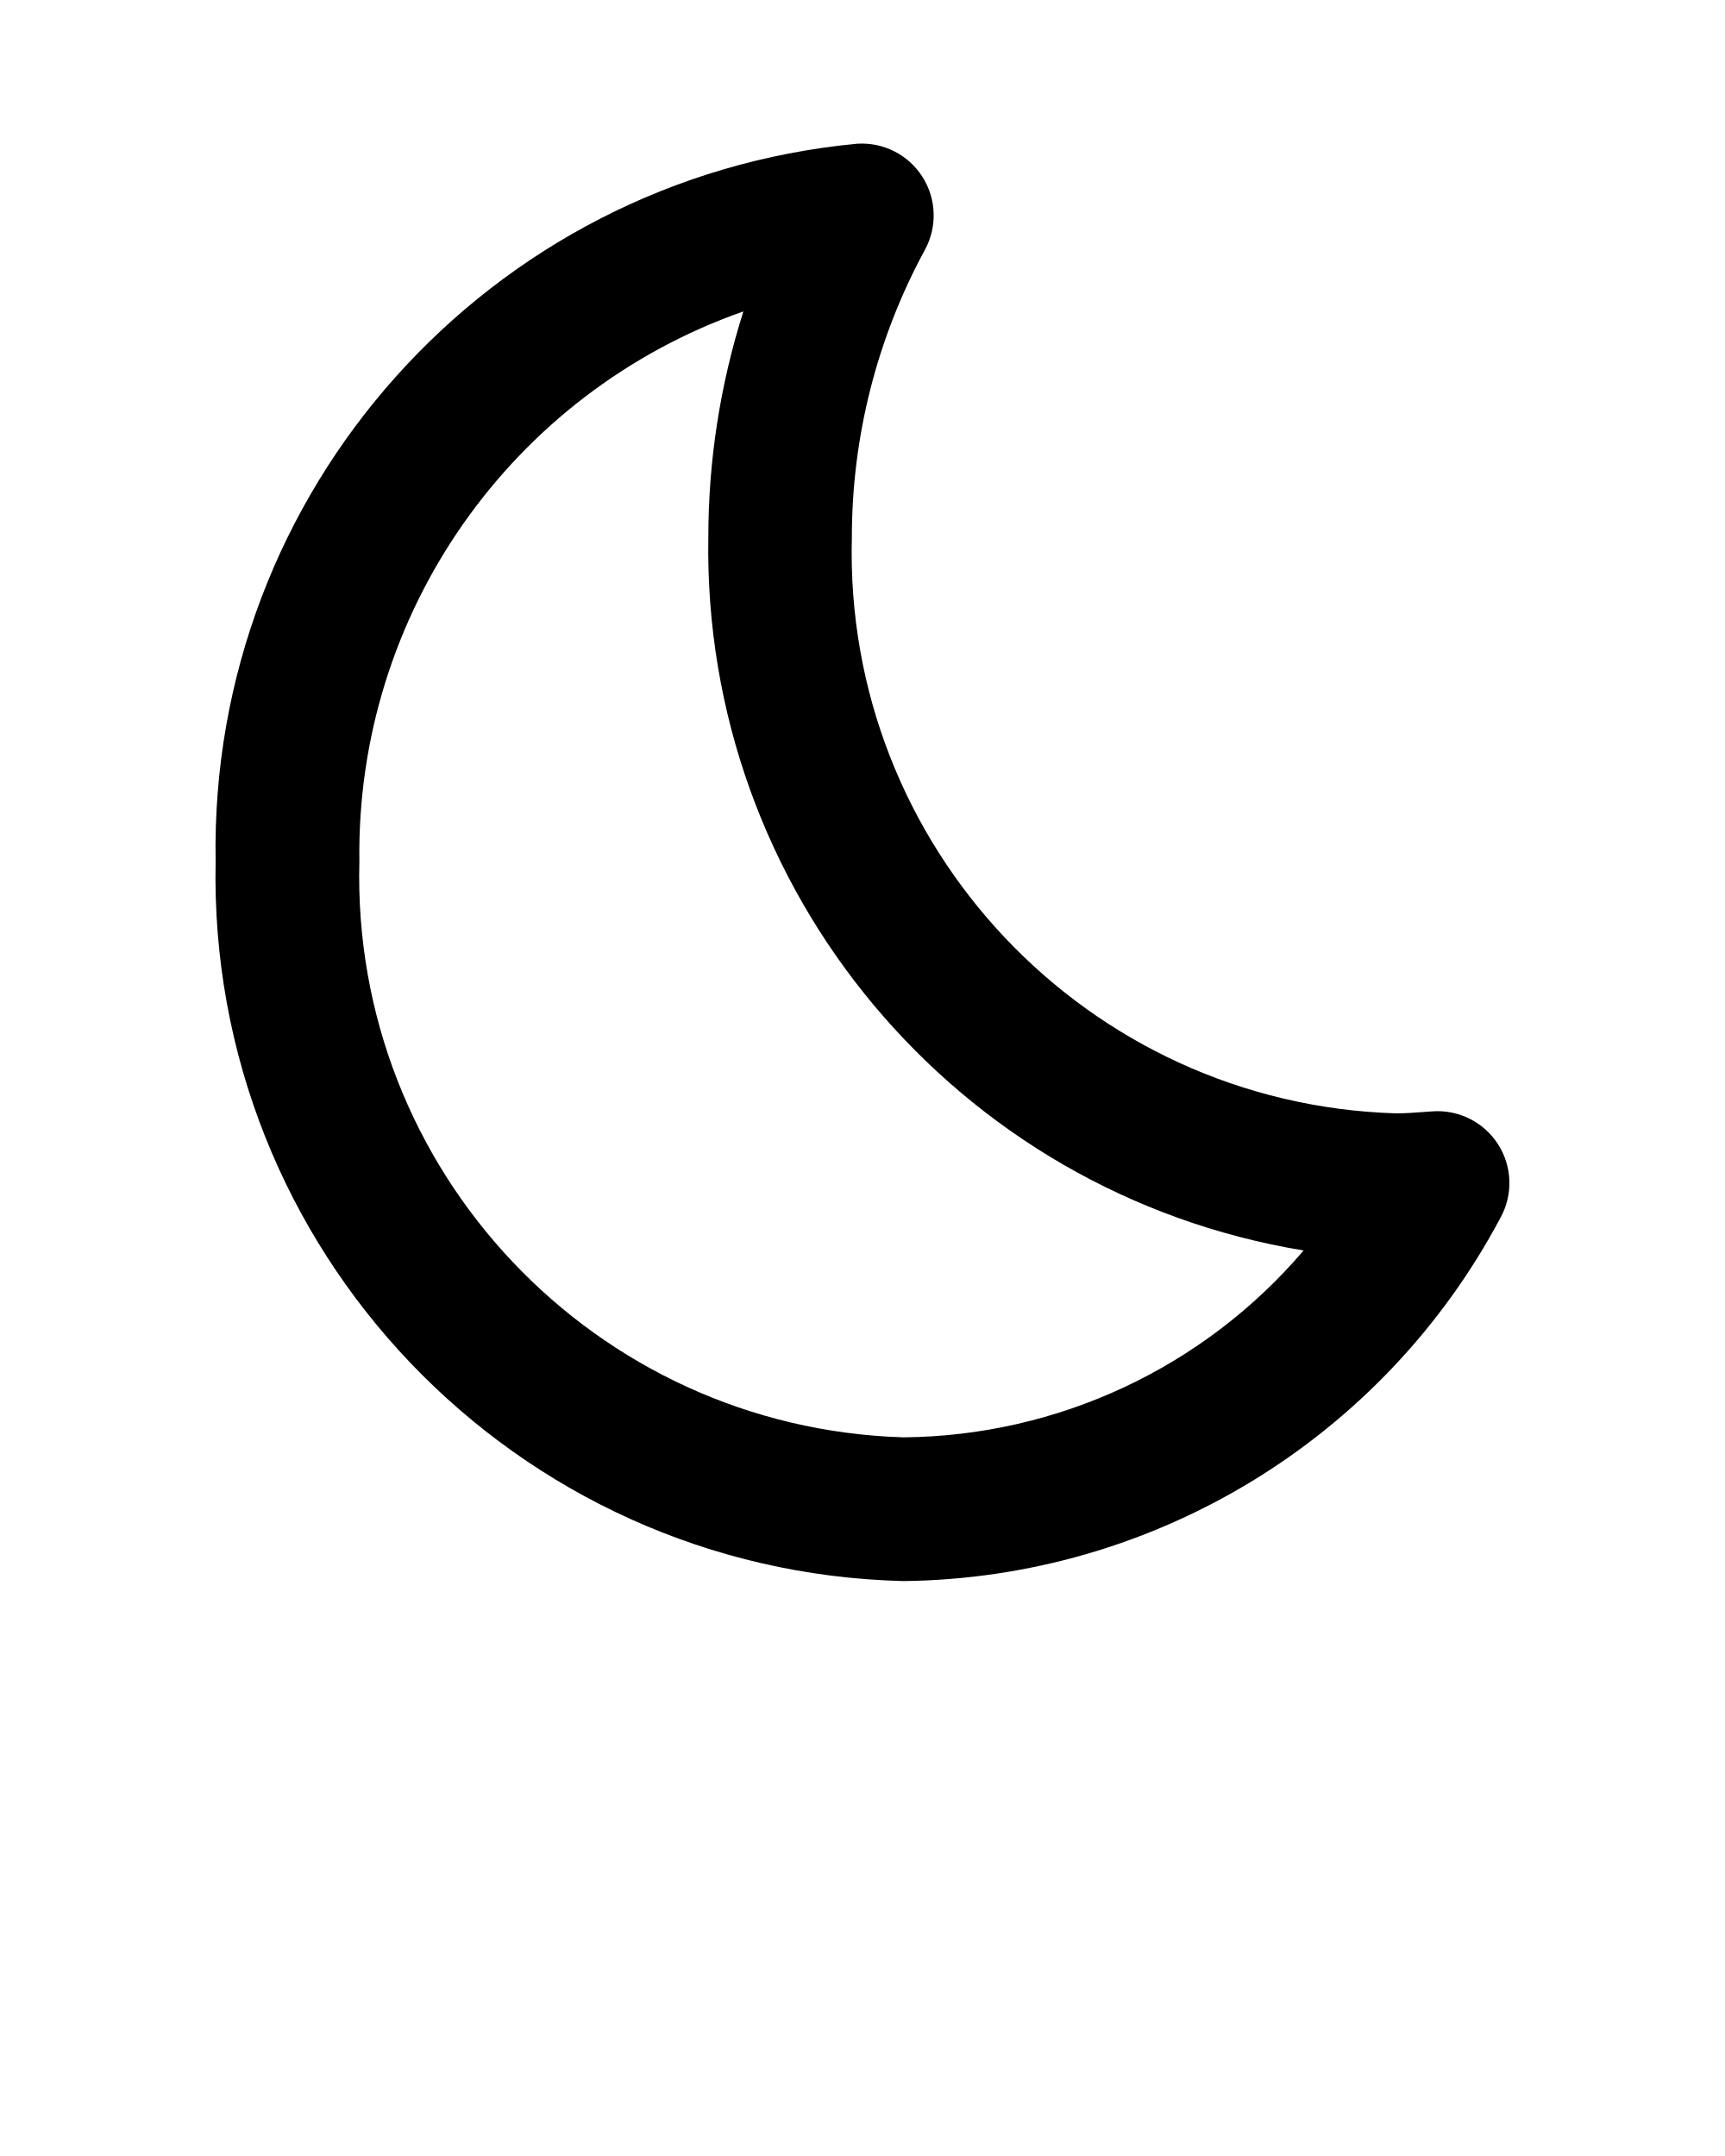
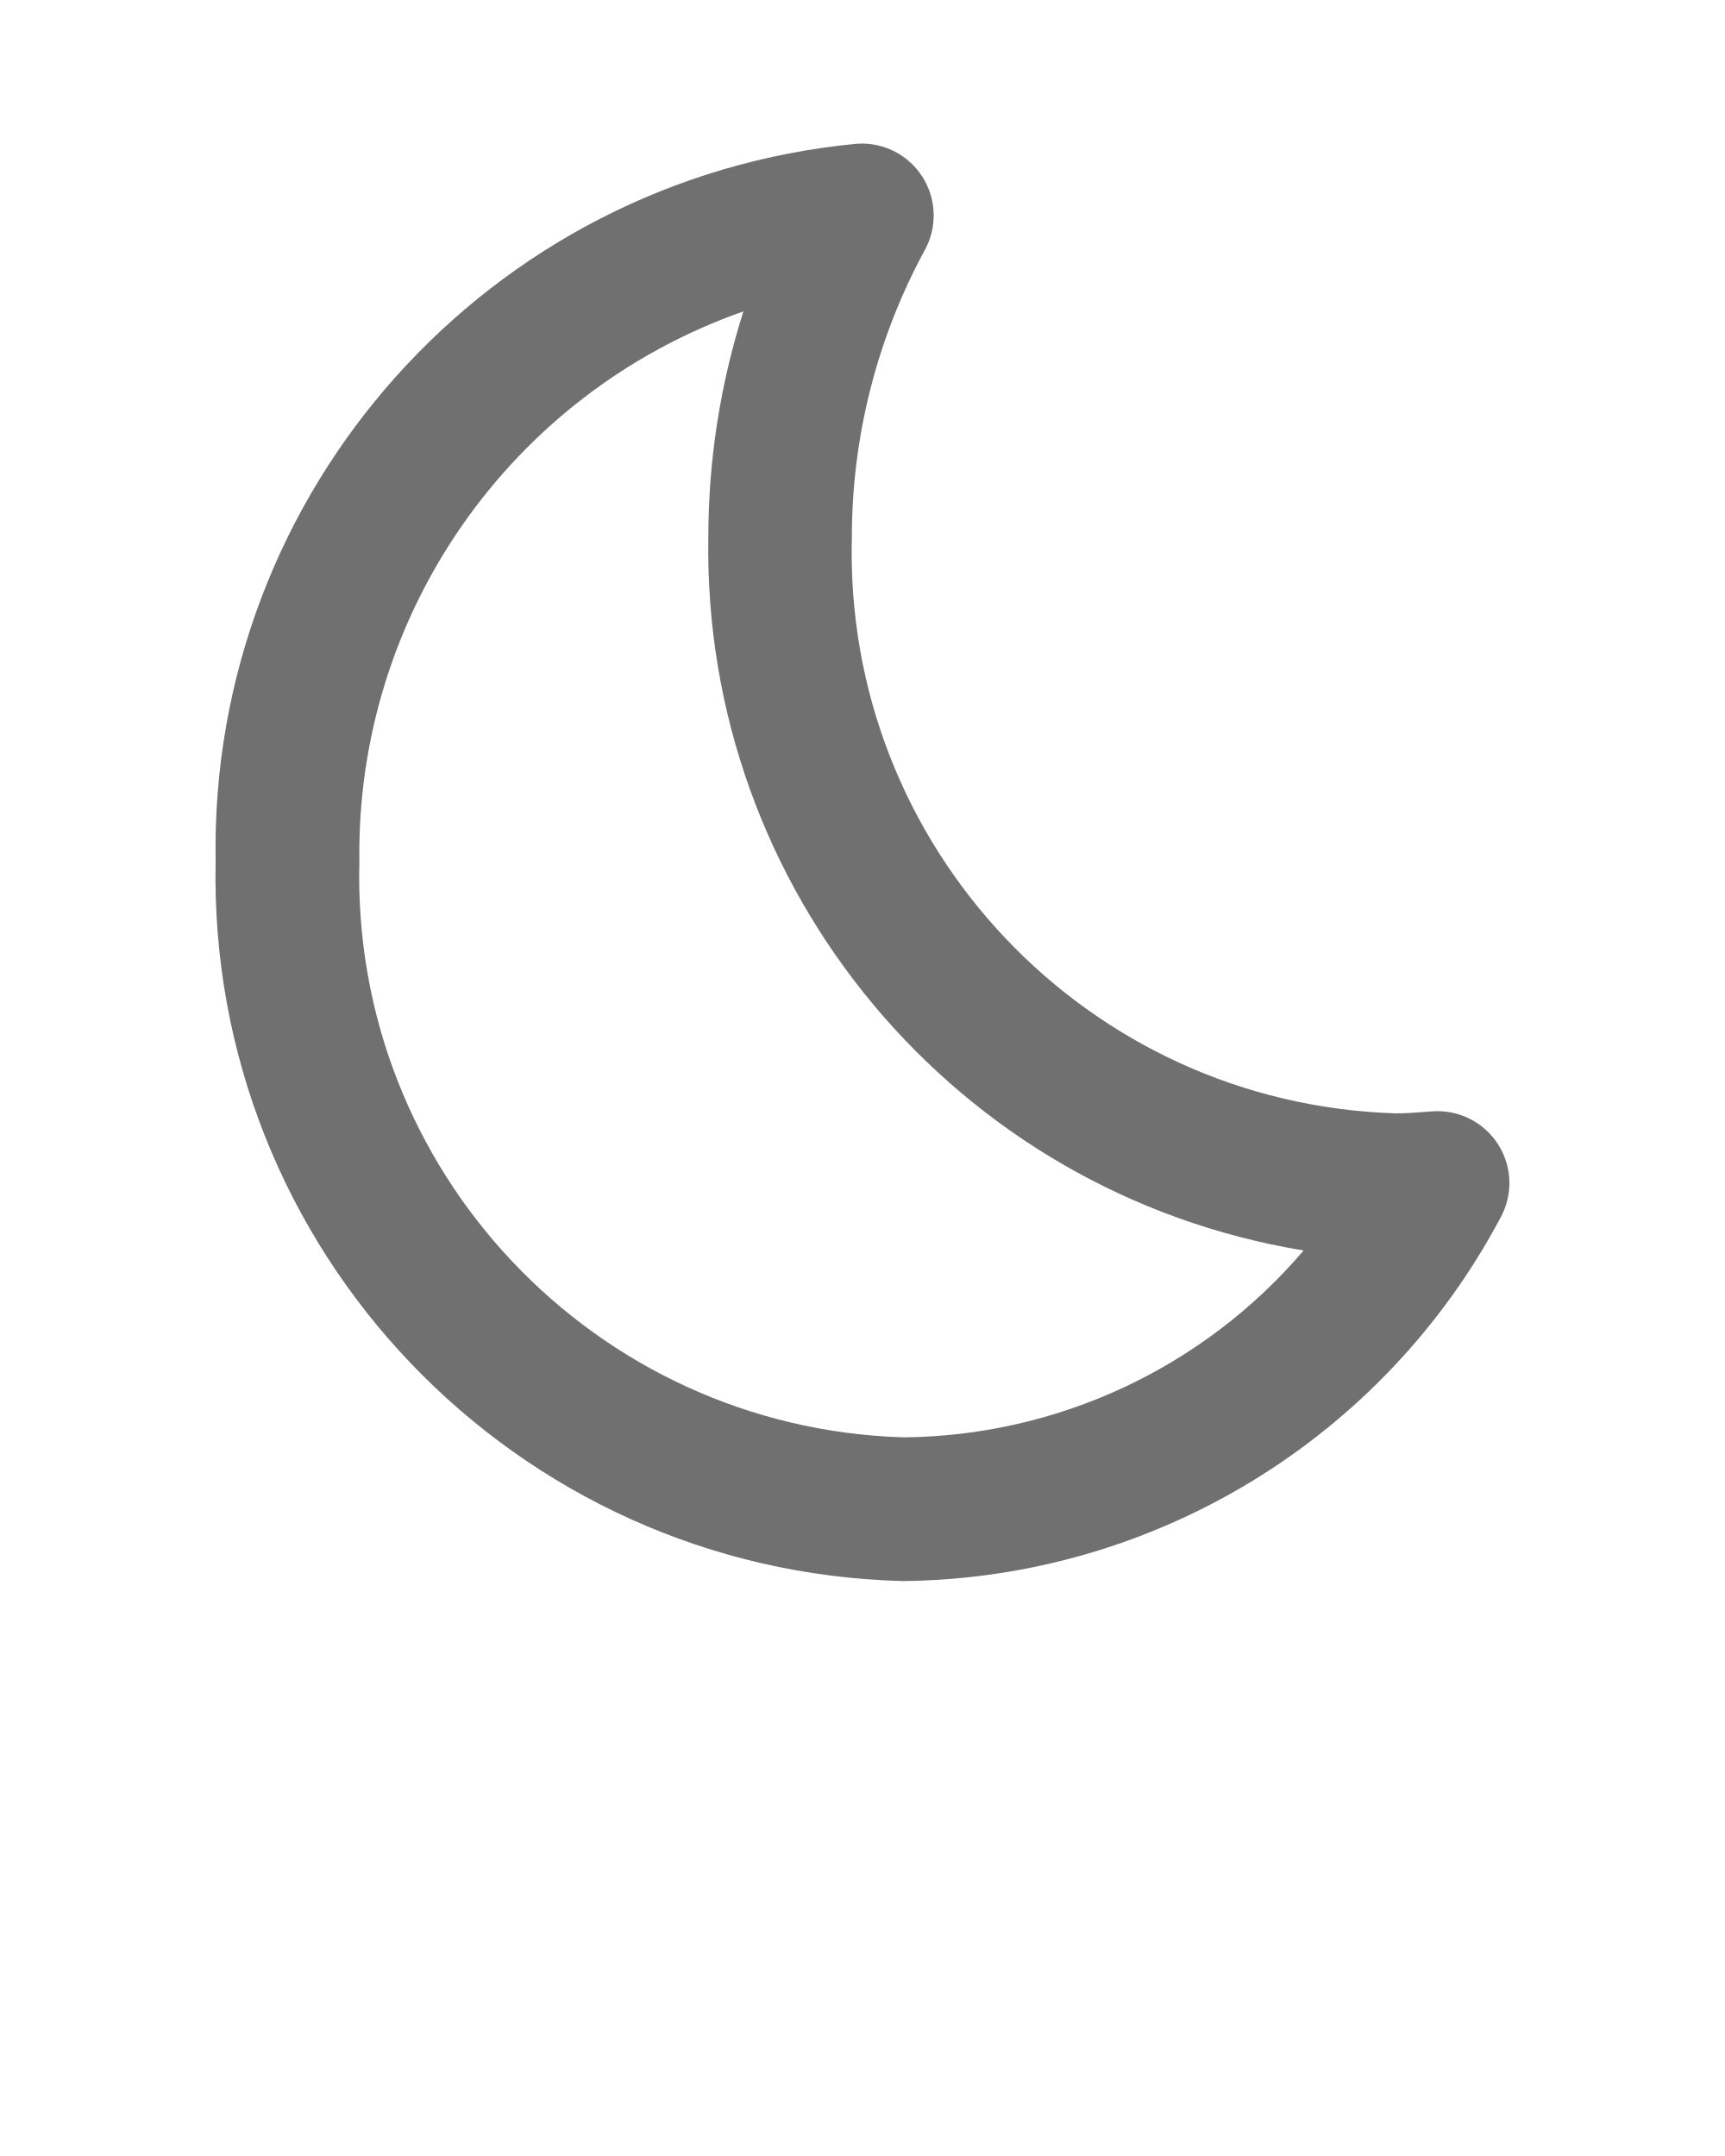
<svg xmlns="http://www.w3.org/2000/svg" viewBox="0 0 24 30" x="0px" y="0px">
-   <path d="M3,11.985A9.811,9.811,0,0,0,12.569,22a9.528,9.528,0,0,0,8.309-5.059,1,1,0,0,0-.947-1.477l-.11.008c-.131.01-.263.02-.4.02a7.811,7.811,0,0,1-7.569-8.015,8.378,8.378,0,0,1,1.016-4A1,1,0,0,0,11.923,2,9.855,9.855,0,0,0,3,11.985Zm7.343-7.652a10.382,10.382,0,0,0-.488,3.144A9.89,9.89,0,0,0,18.137,17.4,7.4,7.4,0,0,1,12.569,20,7.811,7.811,0,0,1,5,11.985,7.992,7.992,0,0,1,10.343,4.333Z" />
-   <text x="0" y="39" fill="#000000" font-size="5px" font-weight="bold" font-family="'Helvetica Neue', Helvetica, Arial-Unicode, Arial, Sans-serif">Created by Royyan Wijaya</text>
-   <text x="0" y="44" fill="#000000" font-size="5px" font-weight="bold" font-family="'Helvetica Neue', Helvetica, Arial-Unicode, Arial, Sans-serif">from the Noun Project</text>
+   <path d="M3,11.985A9.811,9.811,0,0,0,12.569,22a9.528,9.528,0,0,0,8.309-5.059,1,1,0,0,0-.947-1.477l-.11.008c-.131.01-.263.02-.4.02a7.811,7.811,0,0,1-7.569-8.015,8.378,8.378,0,0,1,1.016-4A1,1,0,0,0,11.923,2,9.855,9.855,0,0,0,3,11.985Zm7.343-7.652a10.382,10.382,0,0,0-.488,3.144A9.89,9.89,0,0,0,18.137,17.4,7.4,7.4,0,0,1,12.569,20,7.811,7.811,0,0,1,5,11.985,7.992,7.992,0,0,1,10.343,4.333Z" fill="#707070" />
</svg>
